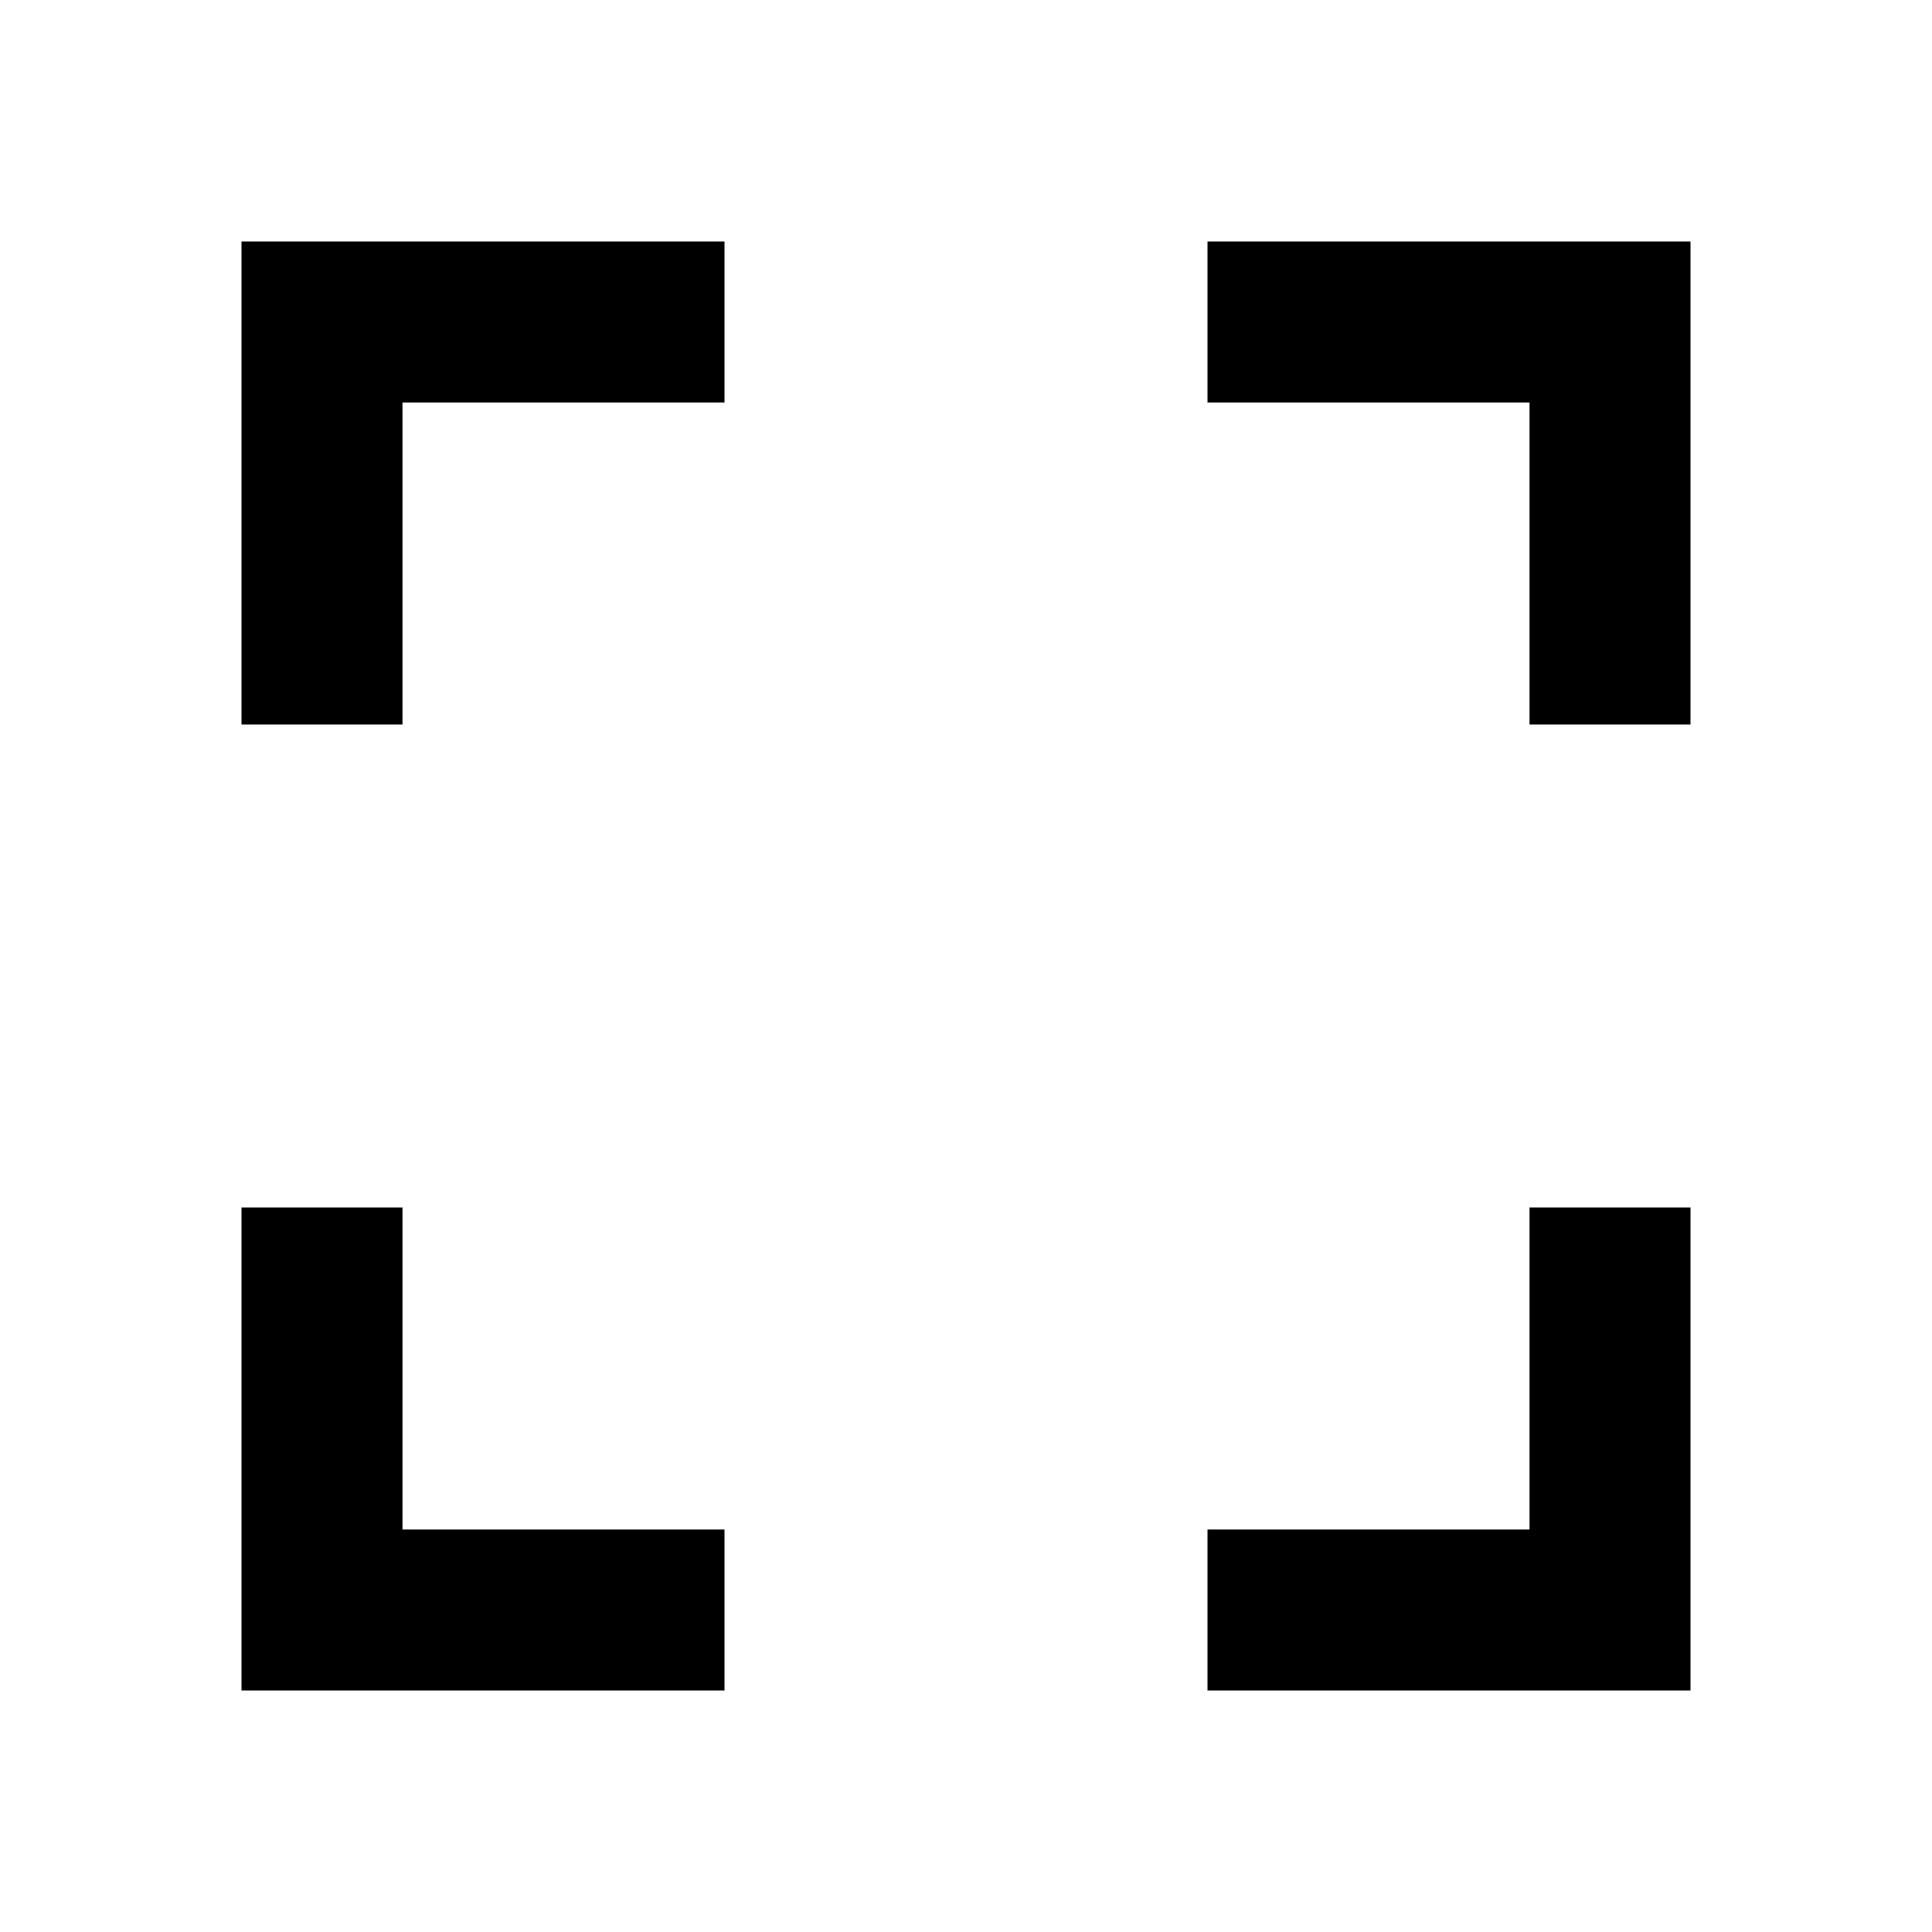
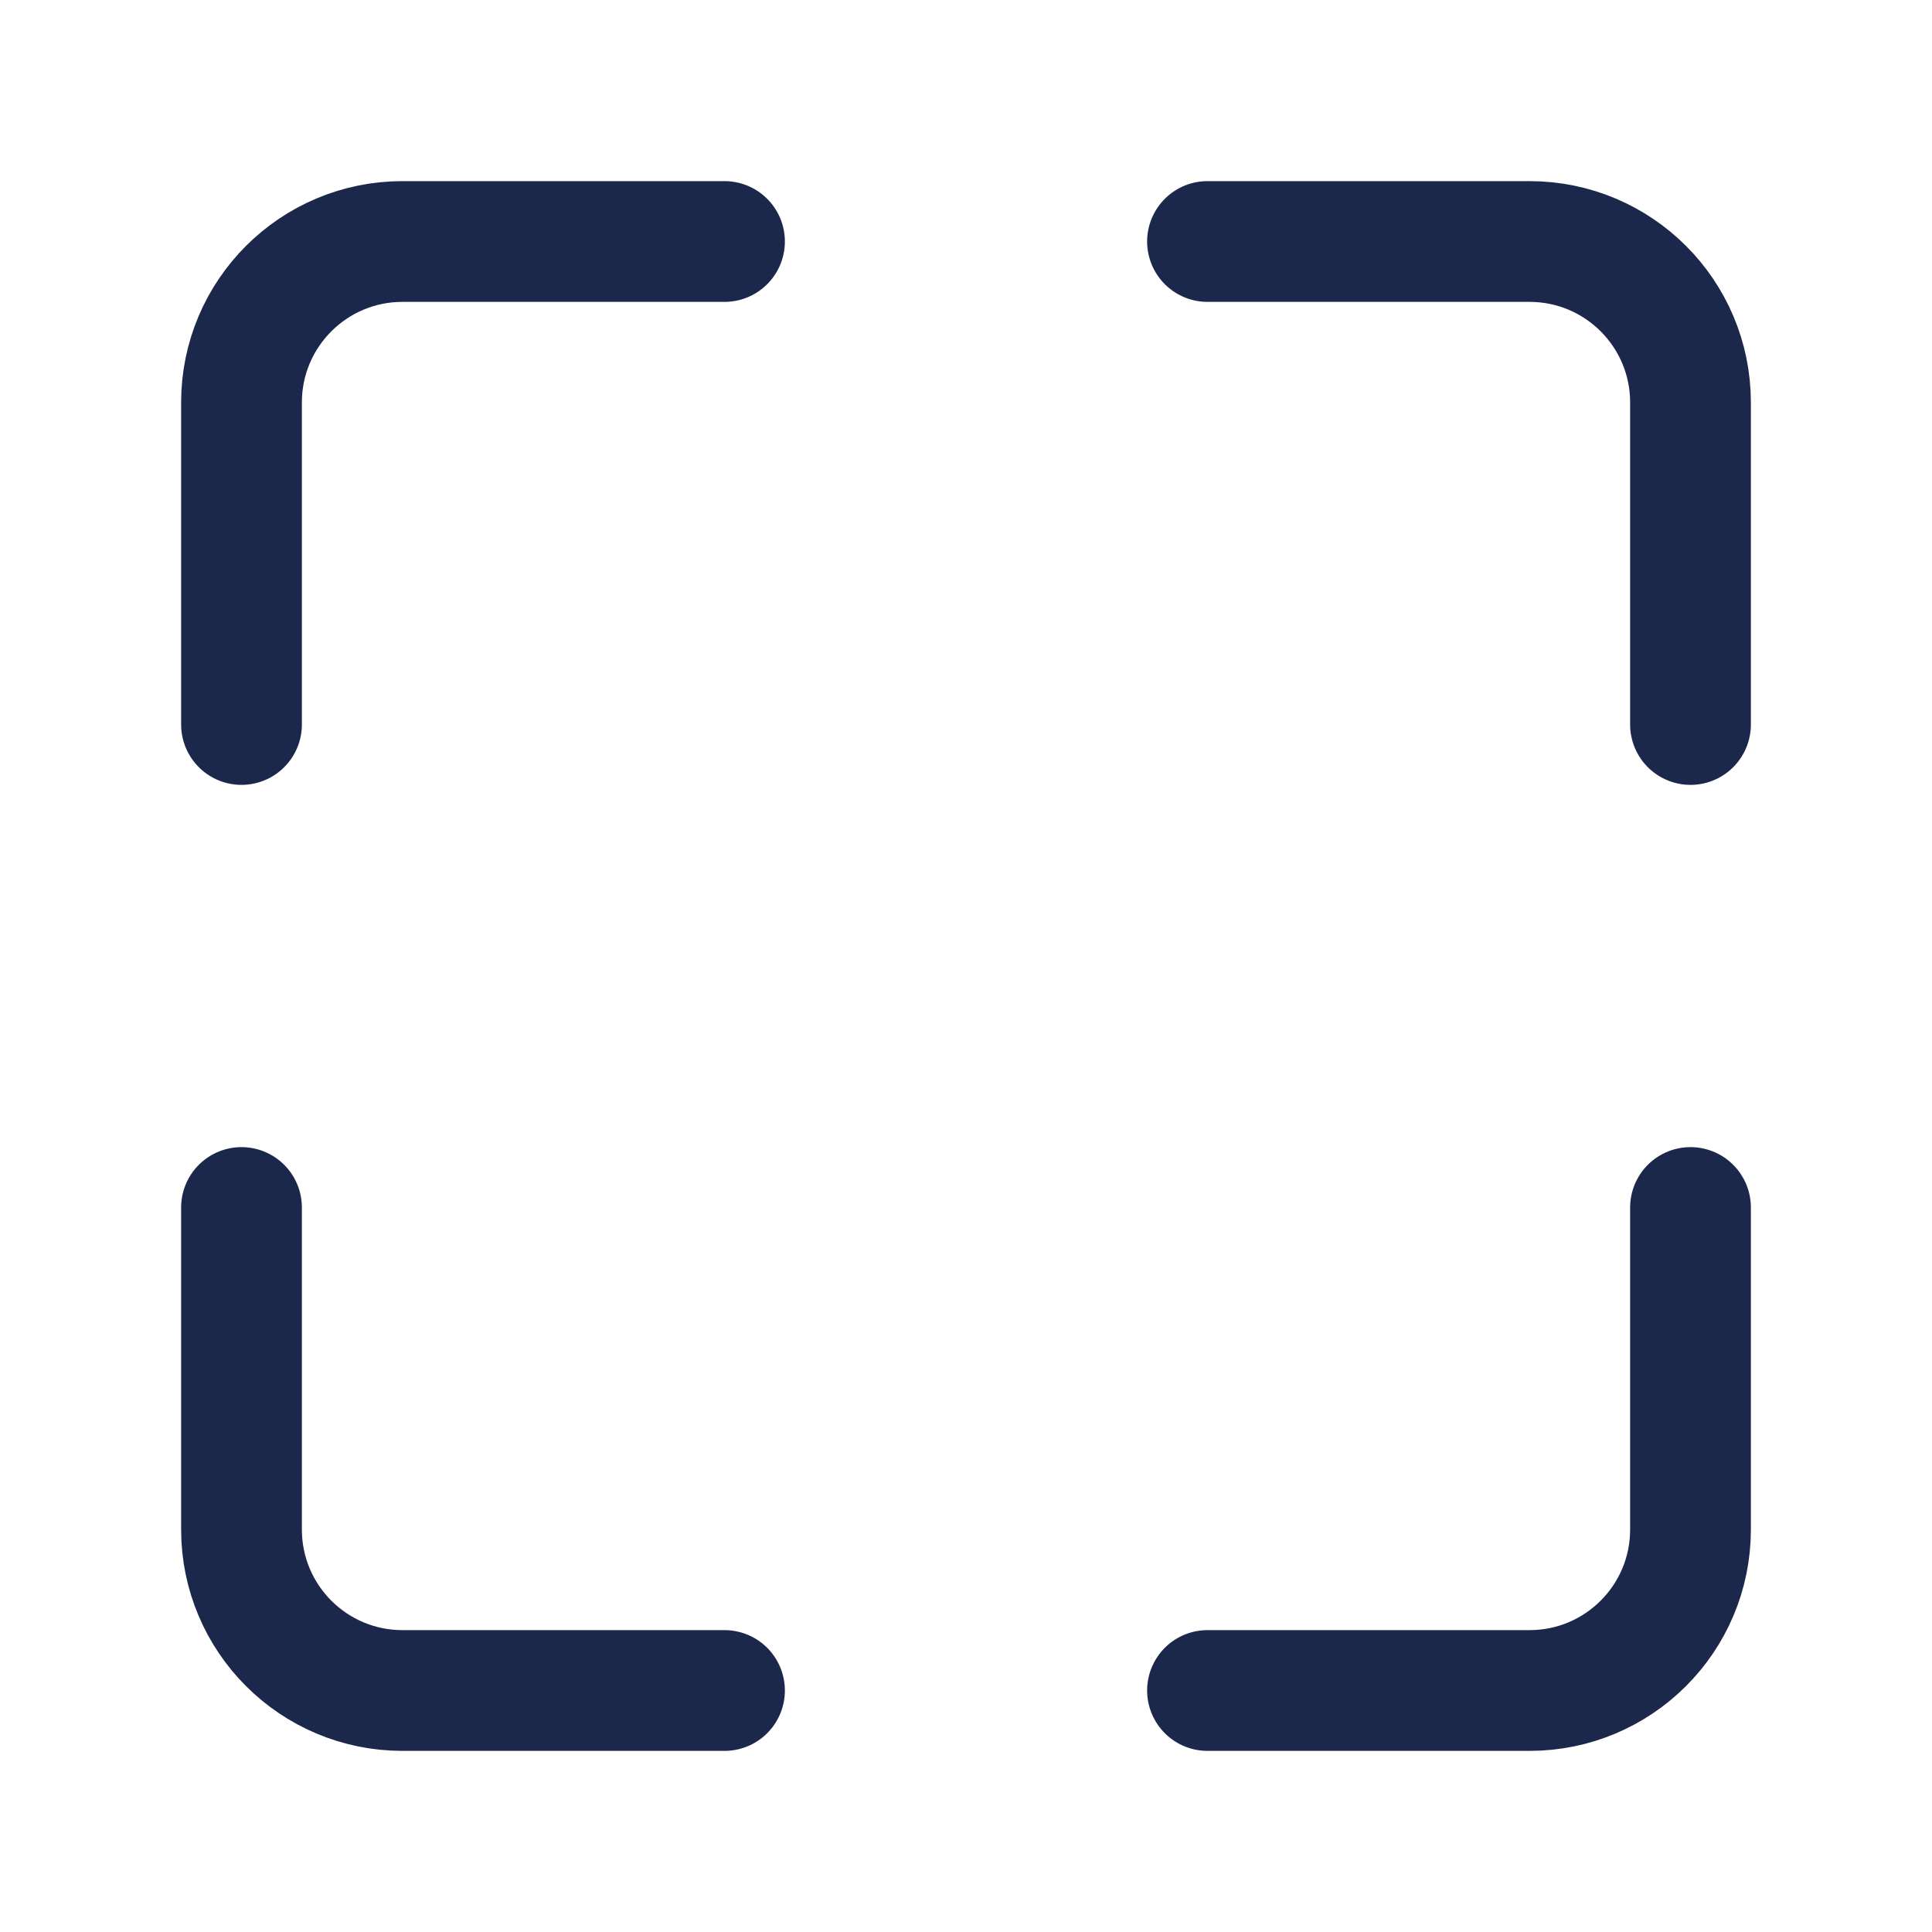
- <svg xmlns="http://www.w3.org/2000/svg" viewBox="0 0 24 24" width="24" height="24">
-   <path d="M3 3 L9 3 L9 5 L5 5 L5 9 L3 9 L3 3 M15 3 L21 3 L21 9 L19 9 L19 5 L15 5 L15 3 M3 15 L5 15 L5 19 L9 19 L9 21 L3 21 L3 15 M19 15 L21 15 L21 21 L15 21 L15 19 L19 19 L19 15" fill="currentColor" stroke="none" />
+ <svg xmlns="http://www.w3.org/2000/svg" width="800px" height="800px" viewBox="0 0 24 24" fill="none">
+   <path d="M3 9V5C3 3.895 3.895 3 5 3H9" stroke="#1C274C" stroke-width="1.5" stroke-linecap="round" />
+   <path d="M15 3H19C20.105 3 21 3.895 21 5V9" stroke="#1C274C" stroke-width="1.5" stroke-linecap="round" />
+   <path d="M3 15V19C3 20.105 3.895 21 5 21H9" stroke="#1C274C" stroke-width="1.5" stroke-linecap="round" />
+   <path d="M15 21H19C20.105 21 21 20.105 21 19V15" stroke="#1C274C" stroke-width="1.5" stroke-linecap="round" />
</svg>
